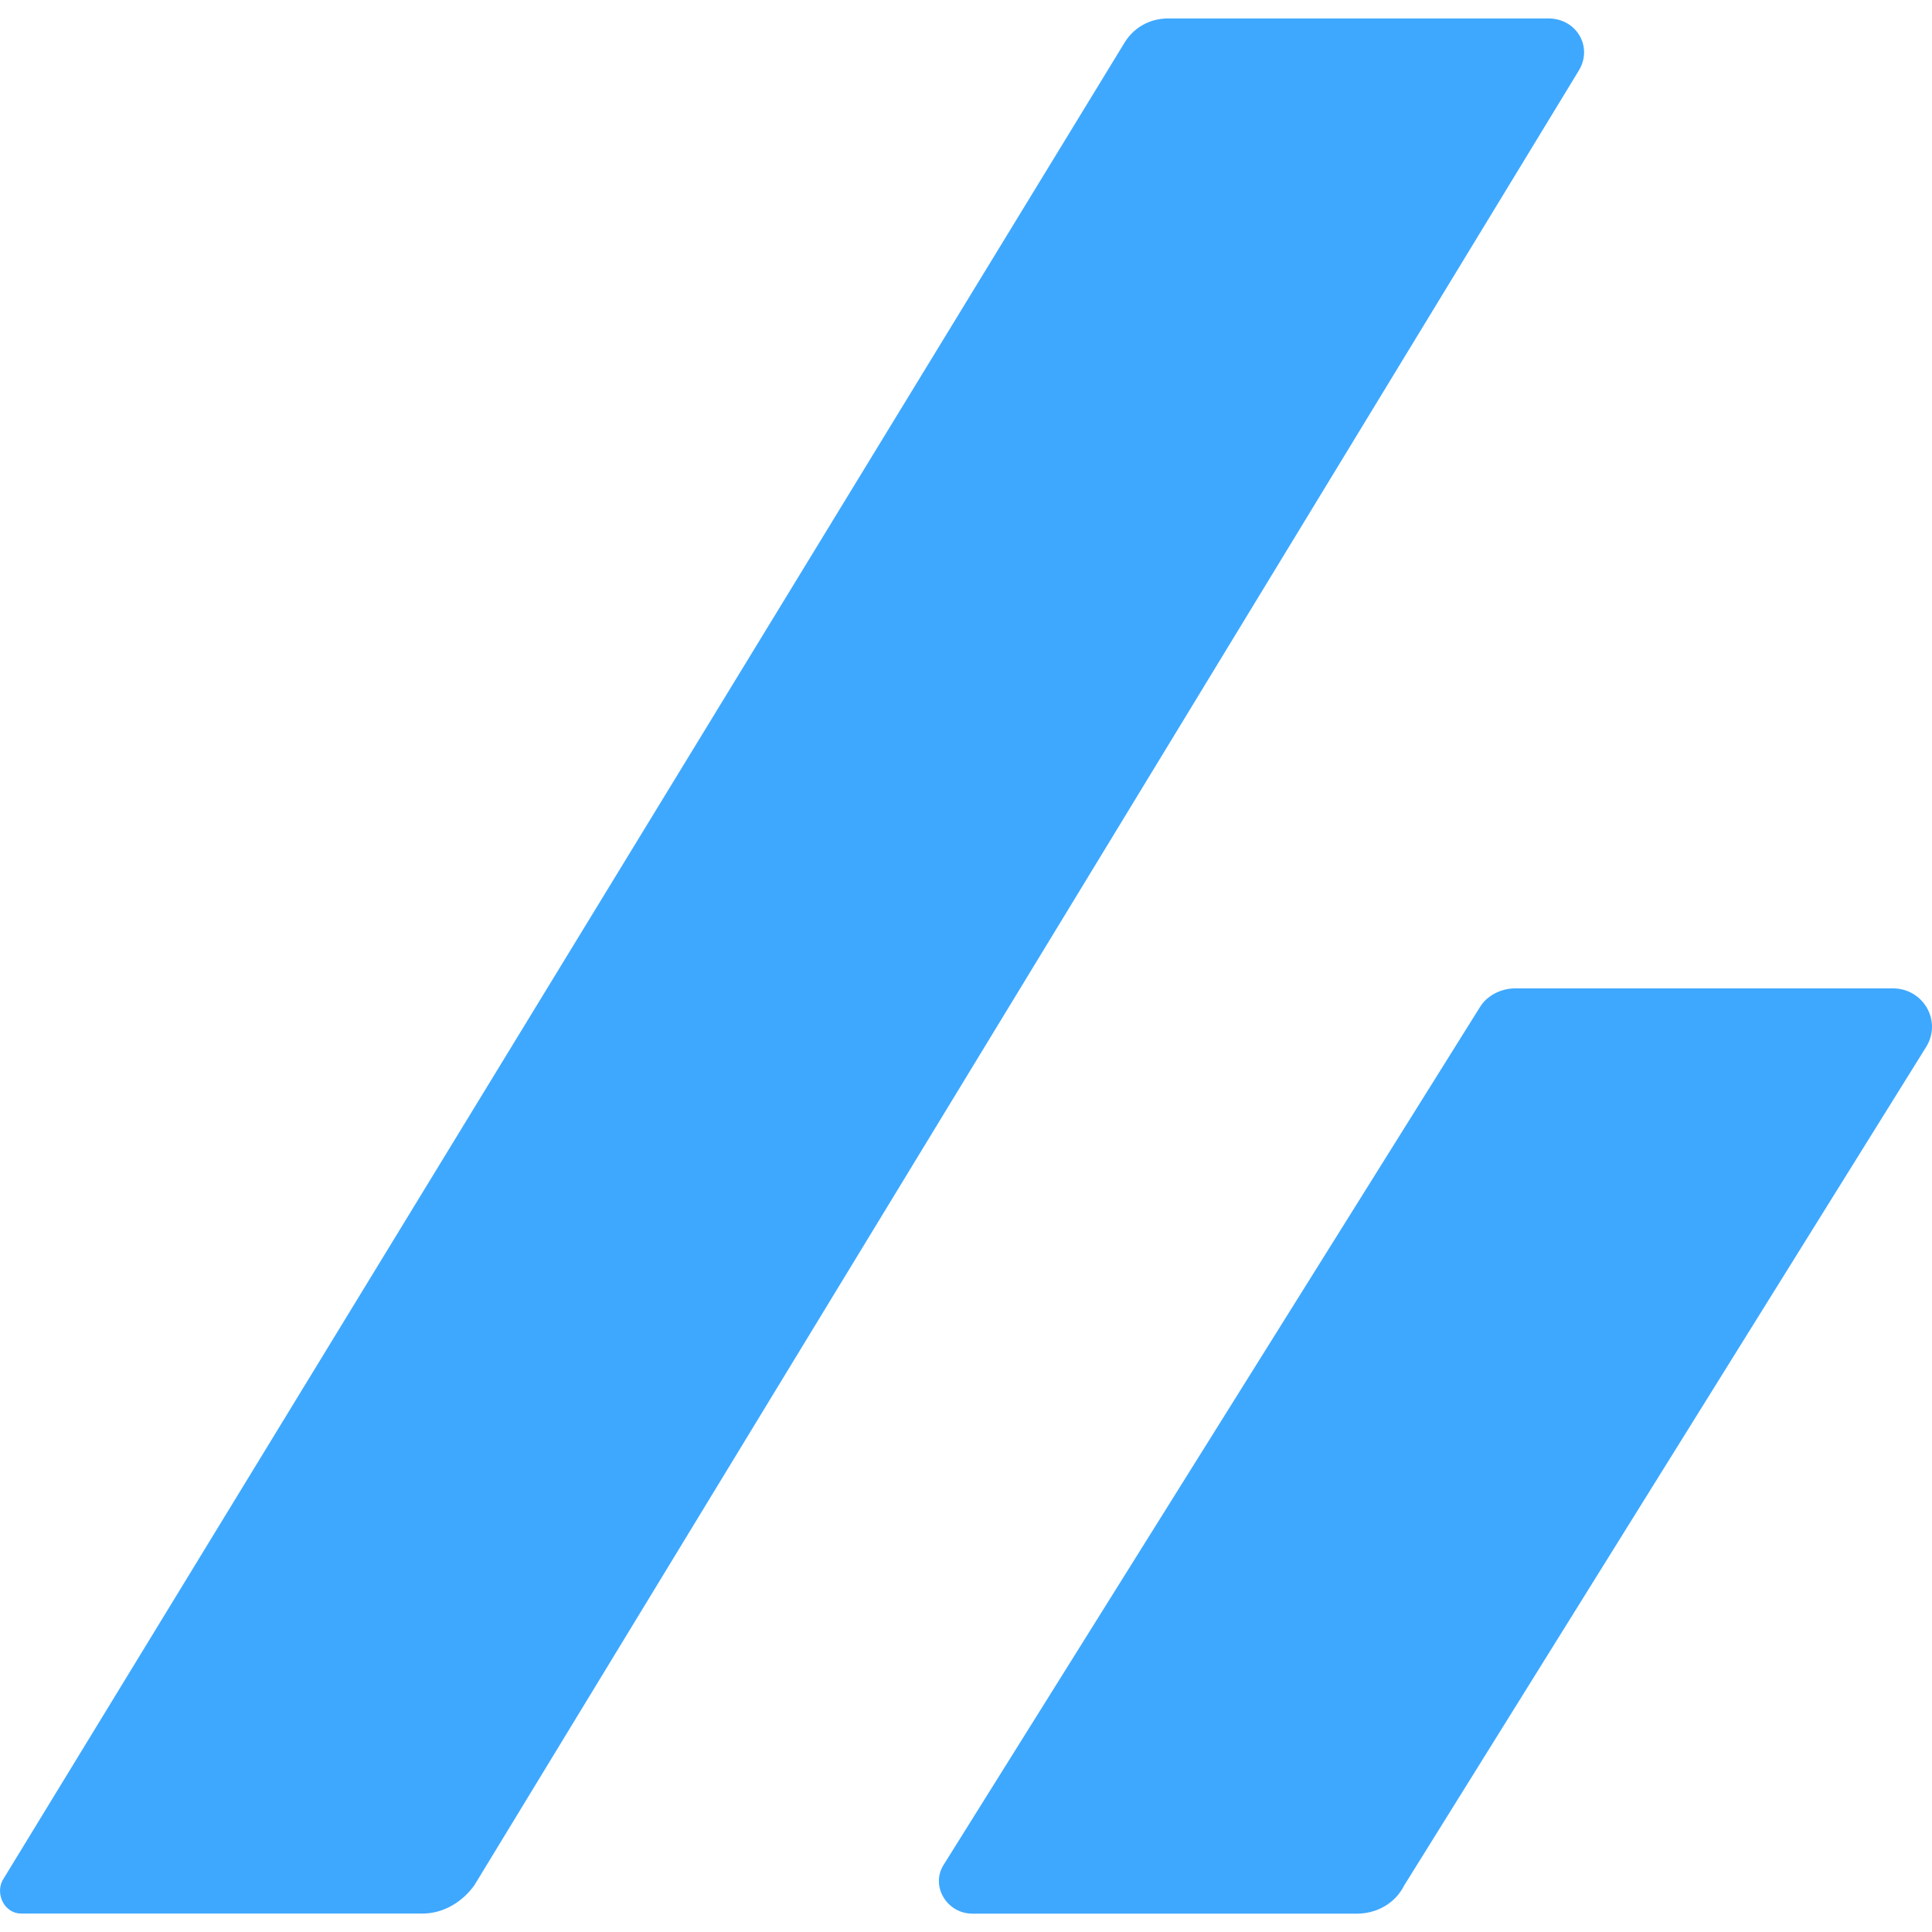
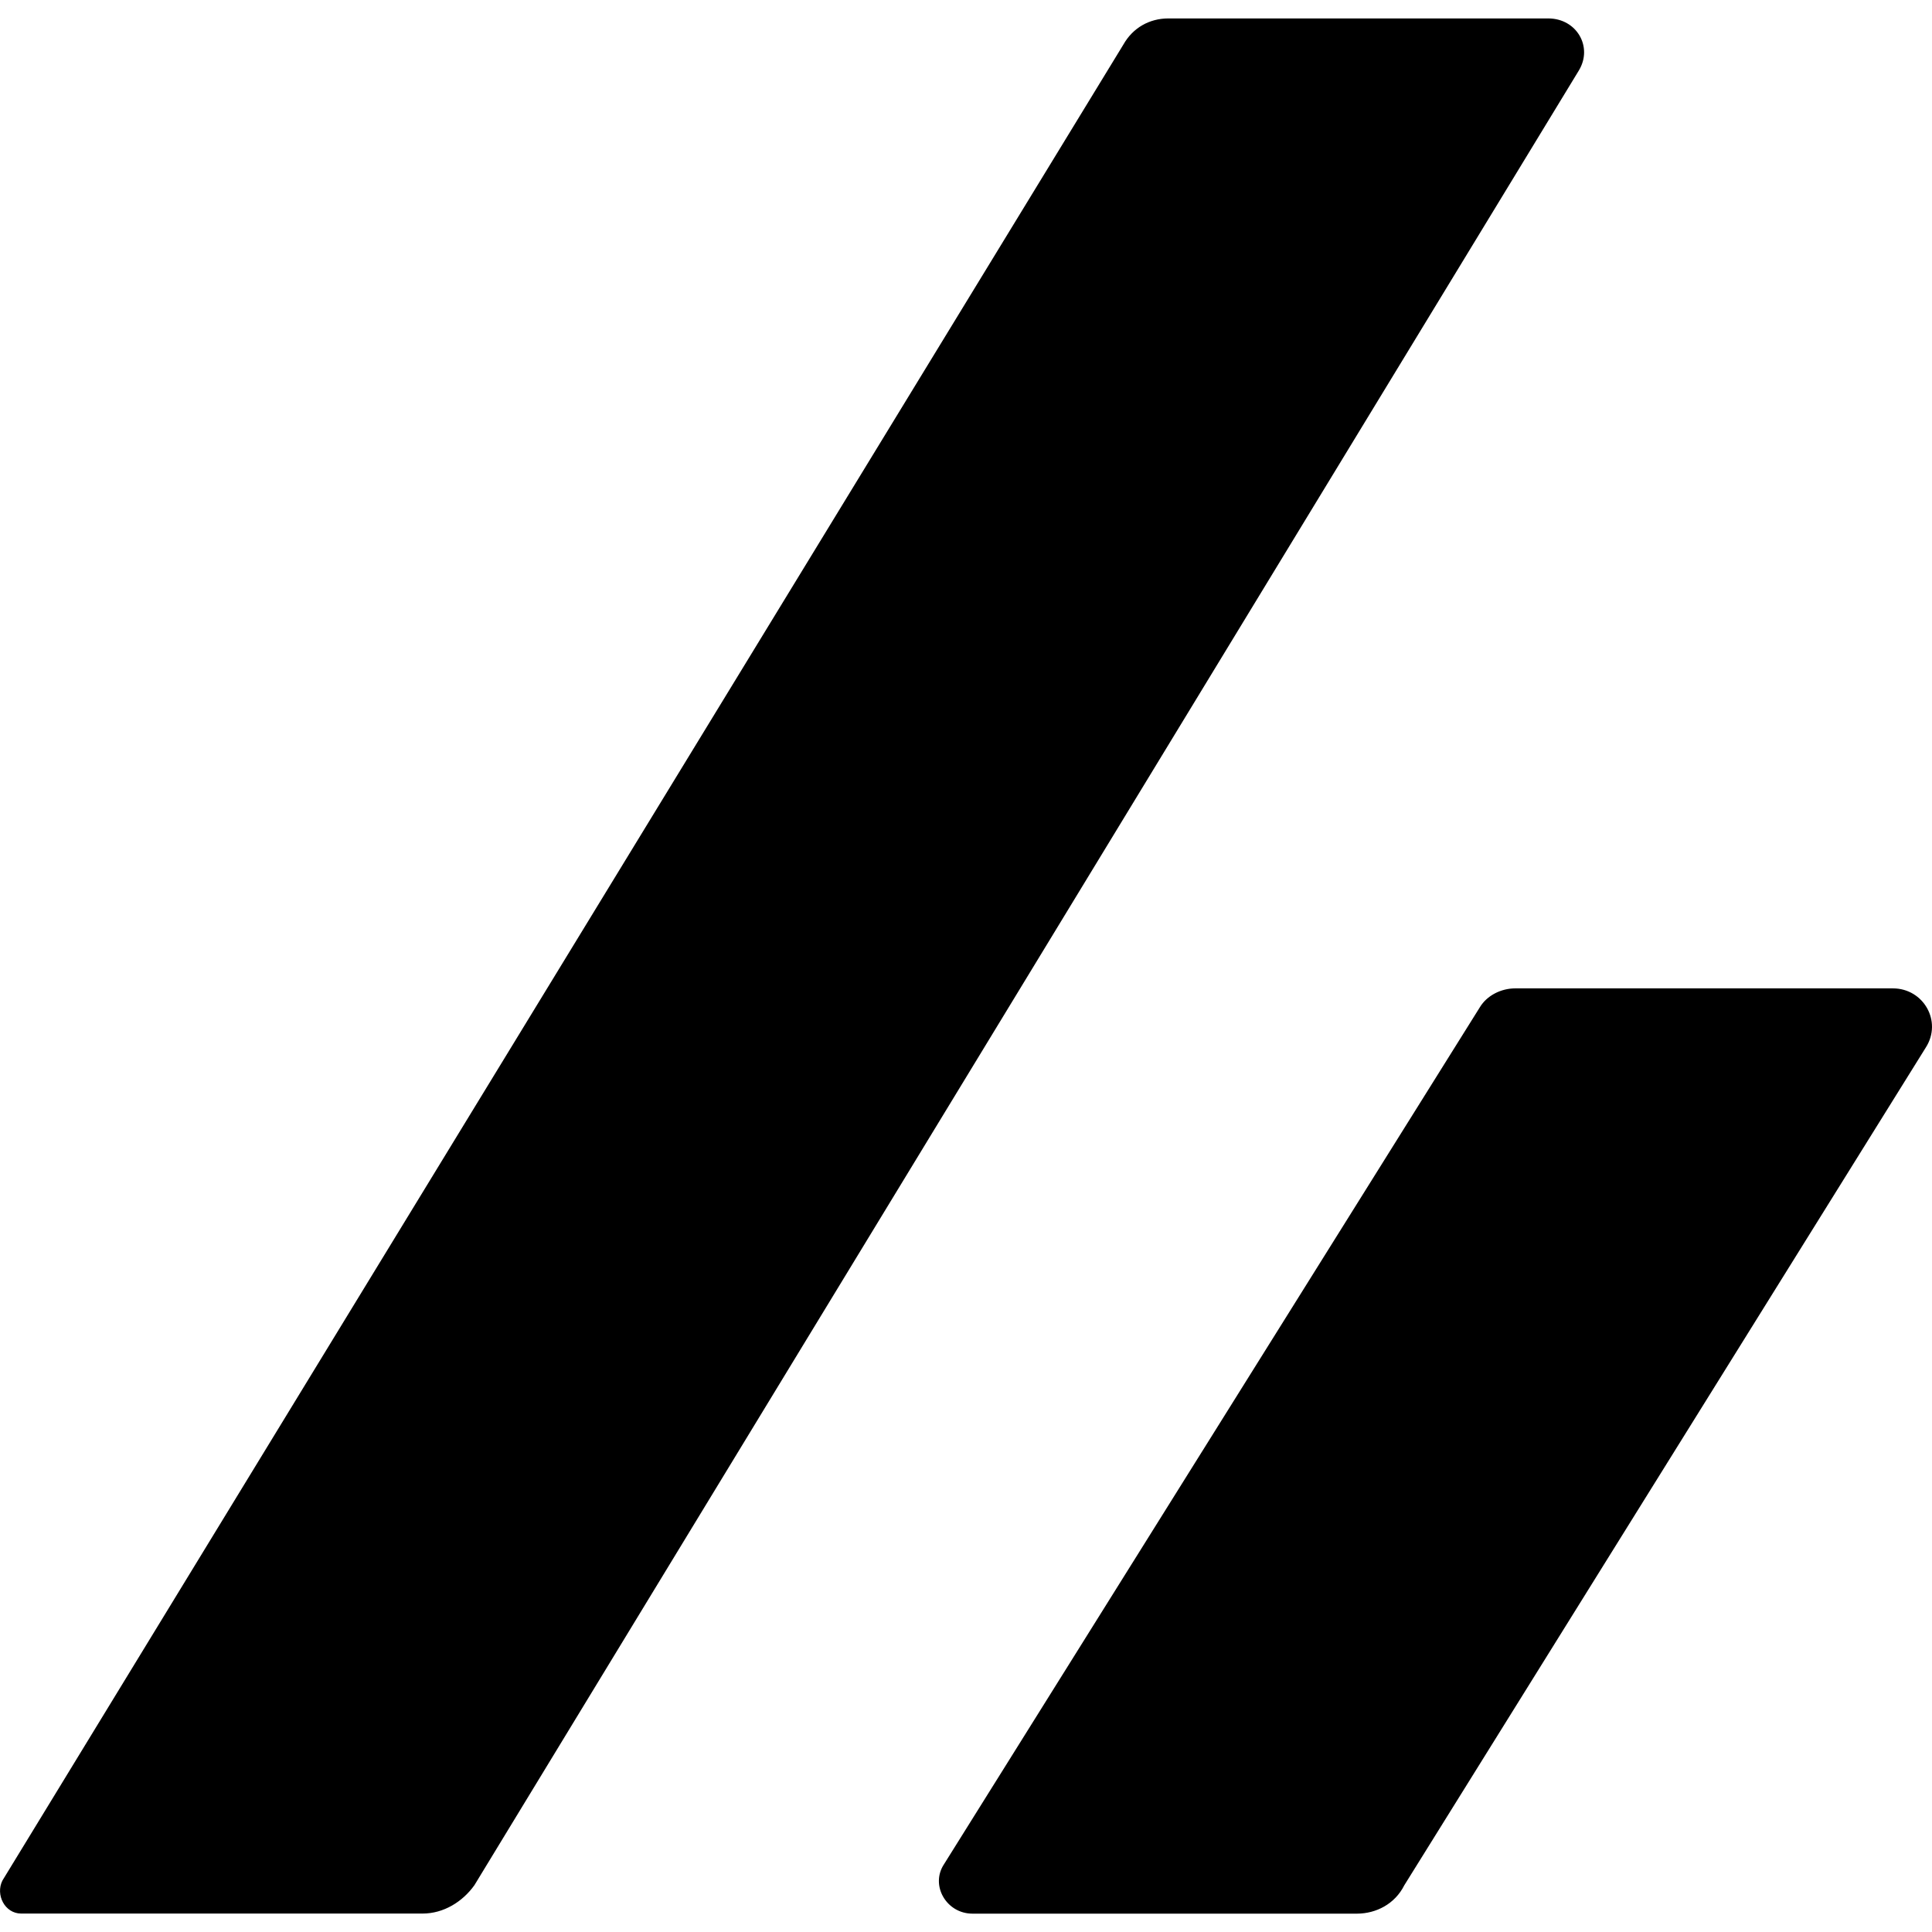
<svg xmlns="http://www.w3.org/2000/svg" role="img" viewBox="0 0 24 24">
-   <path fill="#3EA8FF" d="M.264 23.771h4.984c.264 0 .498-.147.645-.352L19.614.874c.176-.293-.029-.645-.381-.645h-4.72c-.235 0-.44.117-.557.323L.03 23.361c-.088.176.029.41.234.41zM17.445 23.419l6.479-10.408c.205-.323-.029-.733-.41-.733h-4.691c-.176 0-.352.088-.44.235l-6.655 10.643c-.176.264.029.616.352.616h4.779c.234-.001.468-.118.586-.353z" />
+   <g id="zenn" stroke="none">
+     <path fill="currentColor" d="M.264 23.771h4.984c.264 0 .498-.147.645-.352L19.614.874c.176-.293-.029-.645-.381-.645h-4.72c-.235 0-.44.117-.557.323L.03 23.361c-.088.176.029.41.234.41zM17.445 23.419l6.479-10.408c.205-.323-.029-.733-.41-.733h-4.691c-.176 0-.352.088-.44.235l-6.655 10.643c-.176.264.029.616.352.616h4.779c.234-.001.468-.118.586-.353z" />
+   </g>
</svg>
